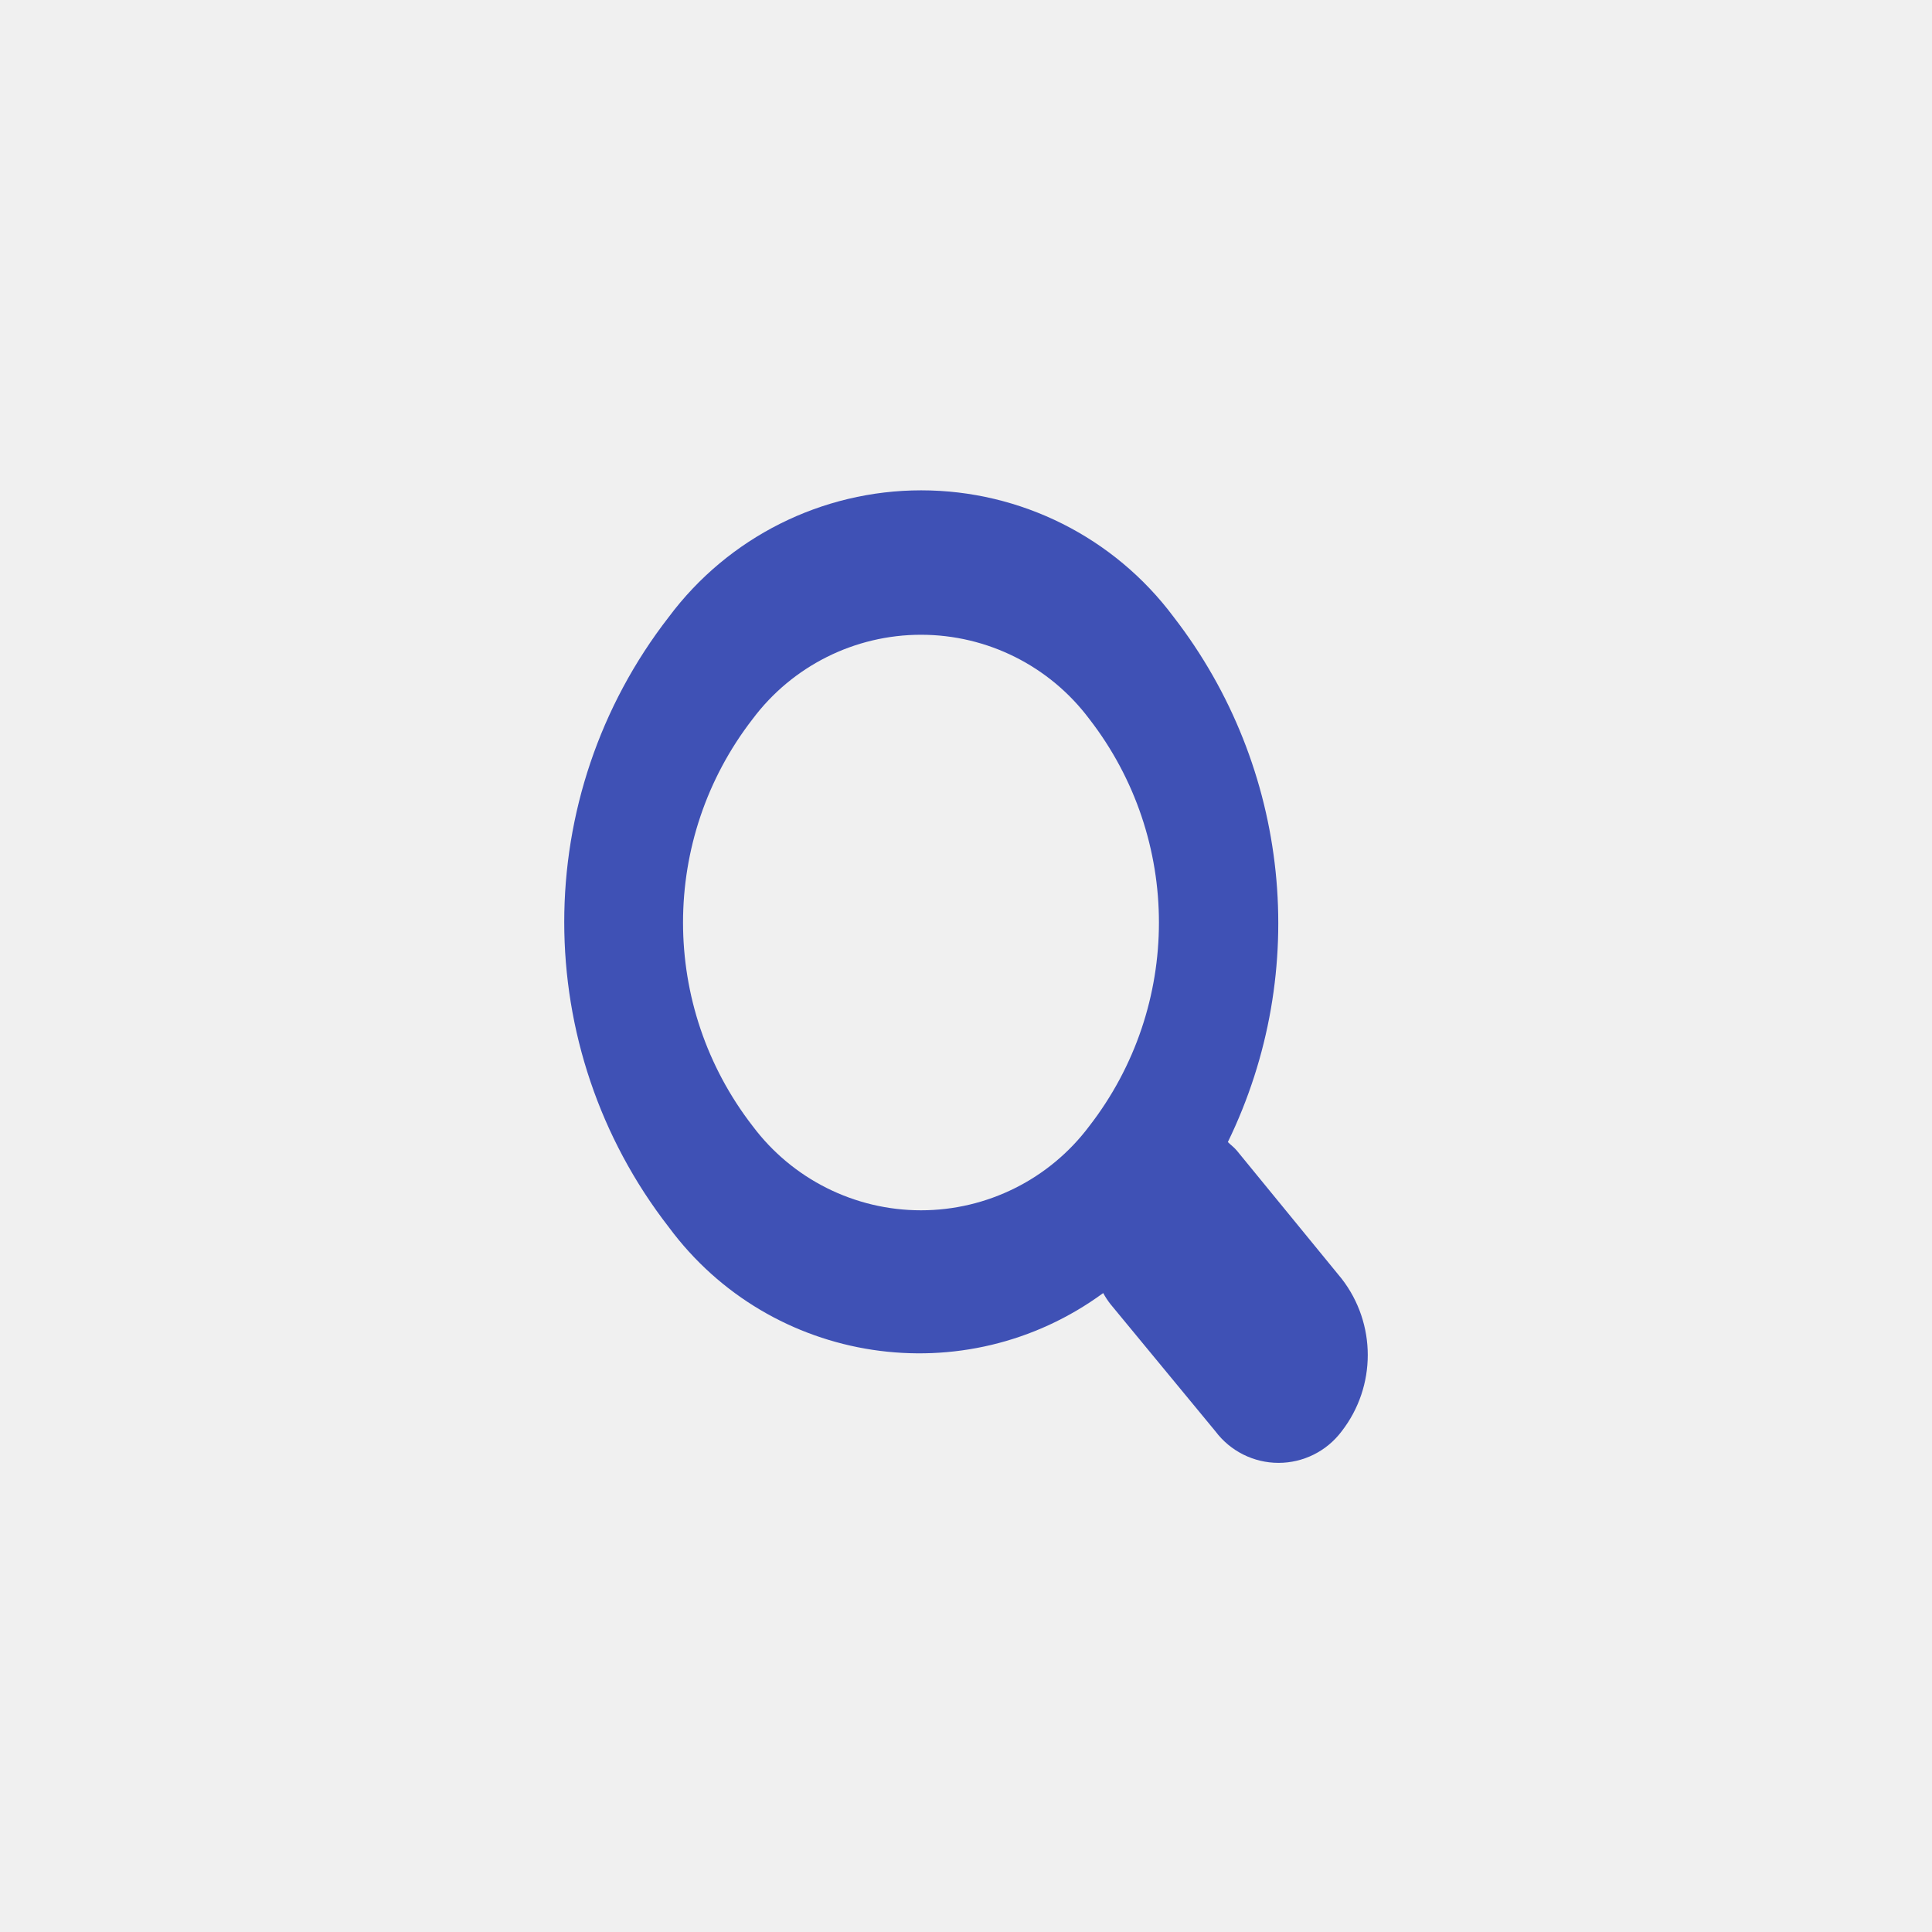
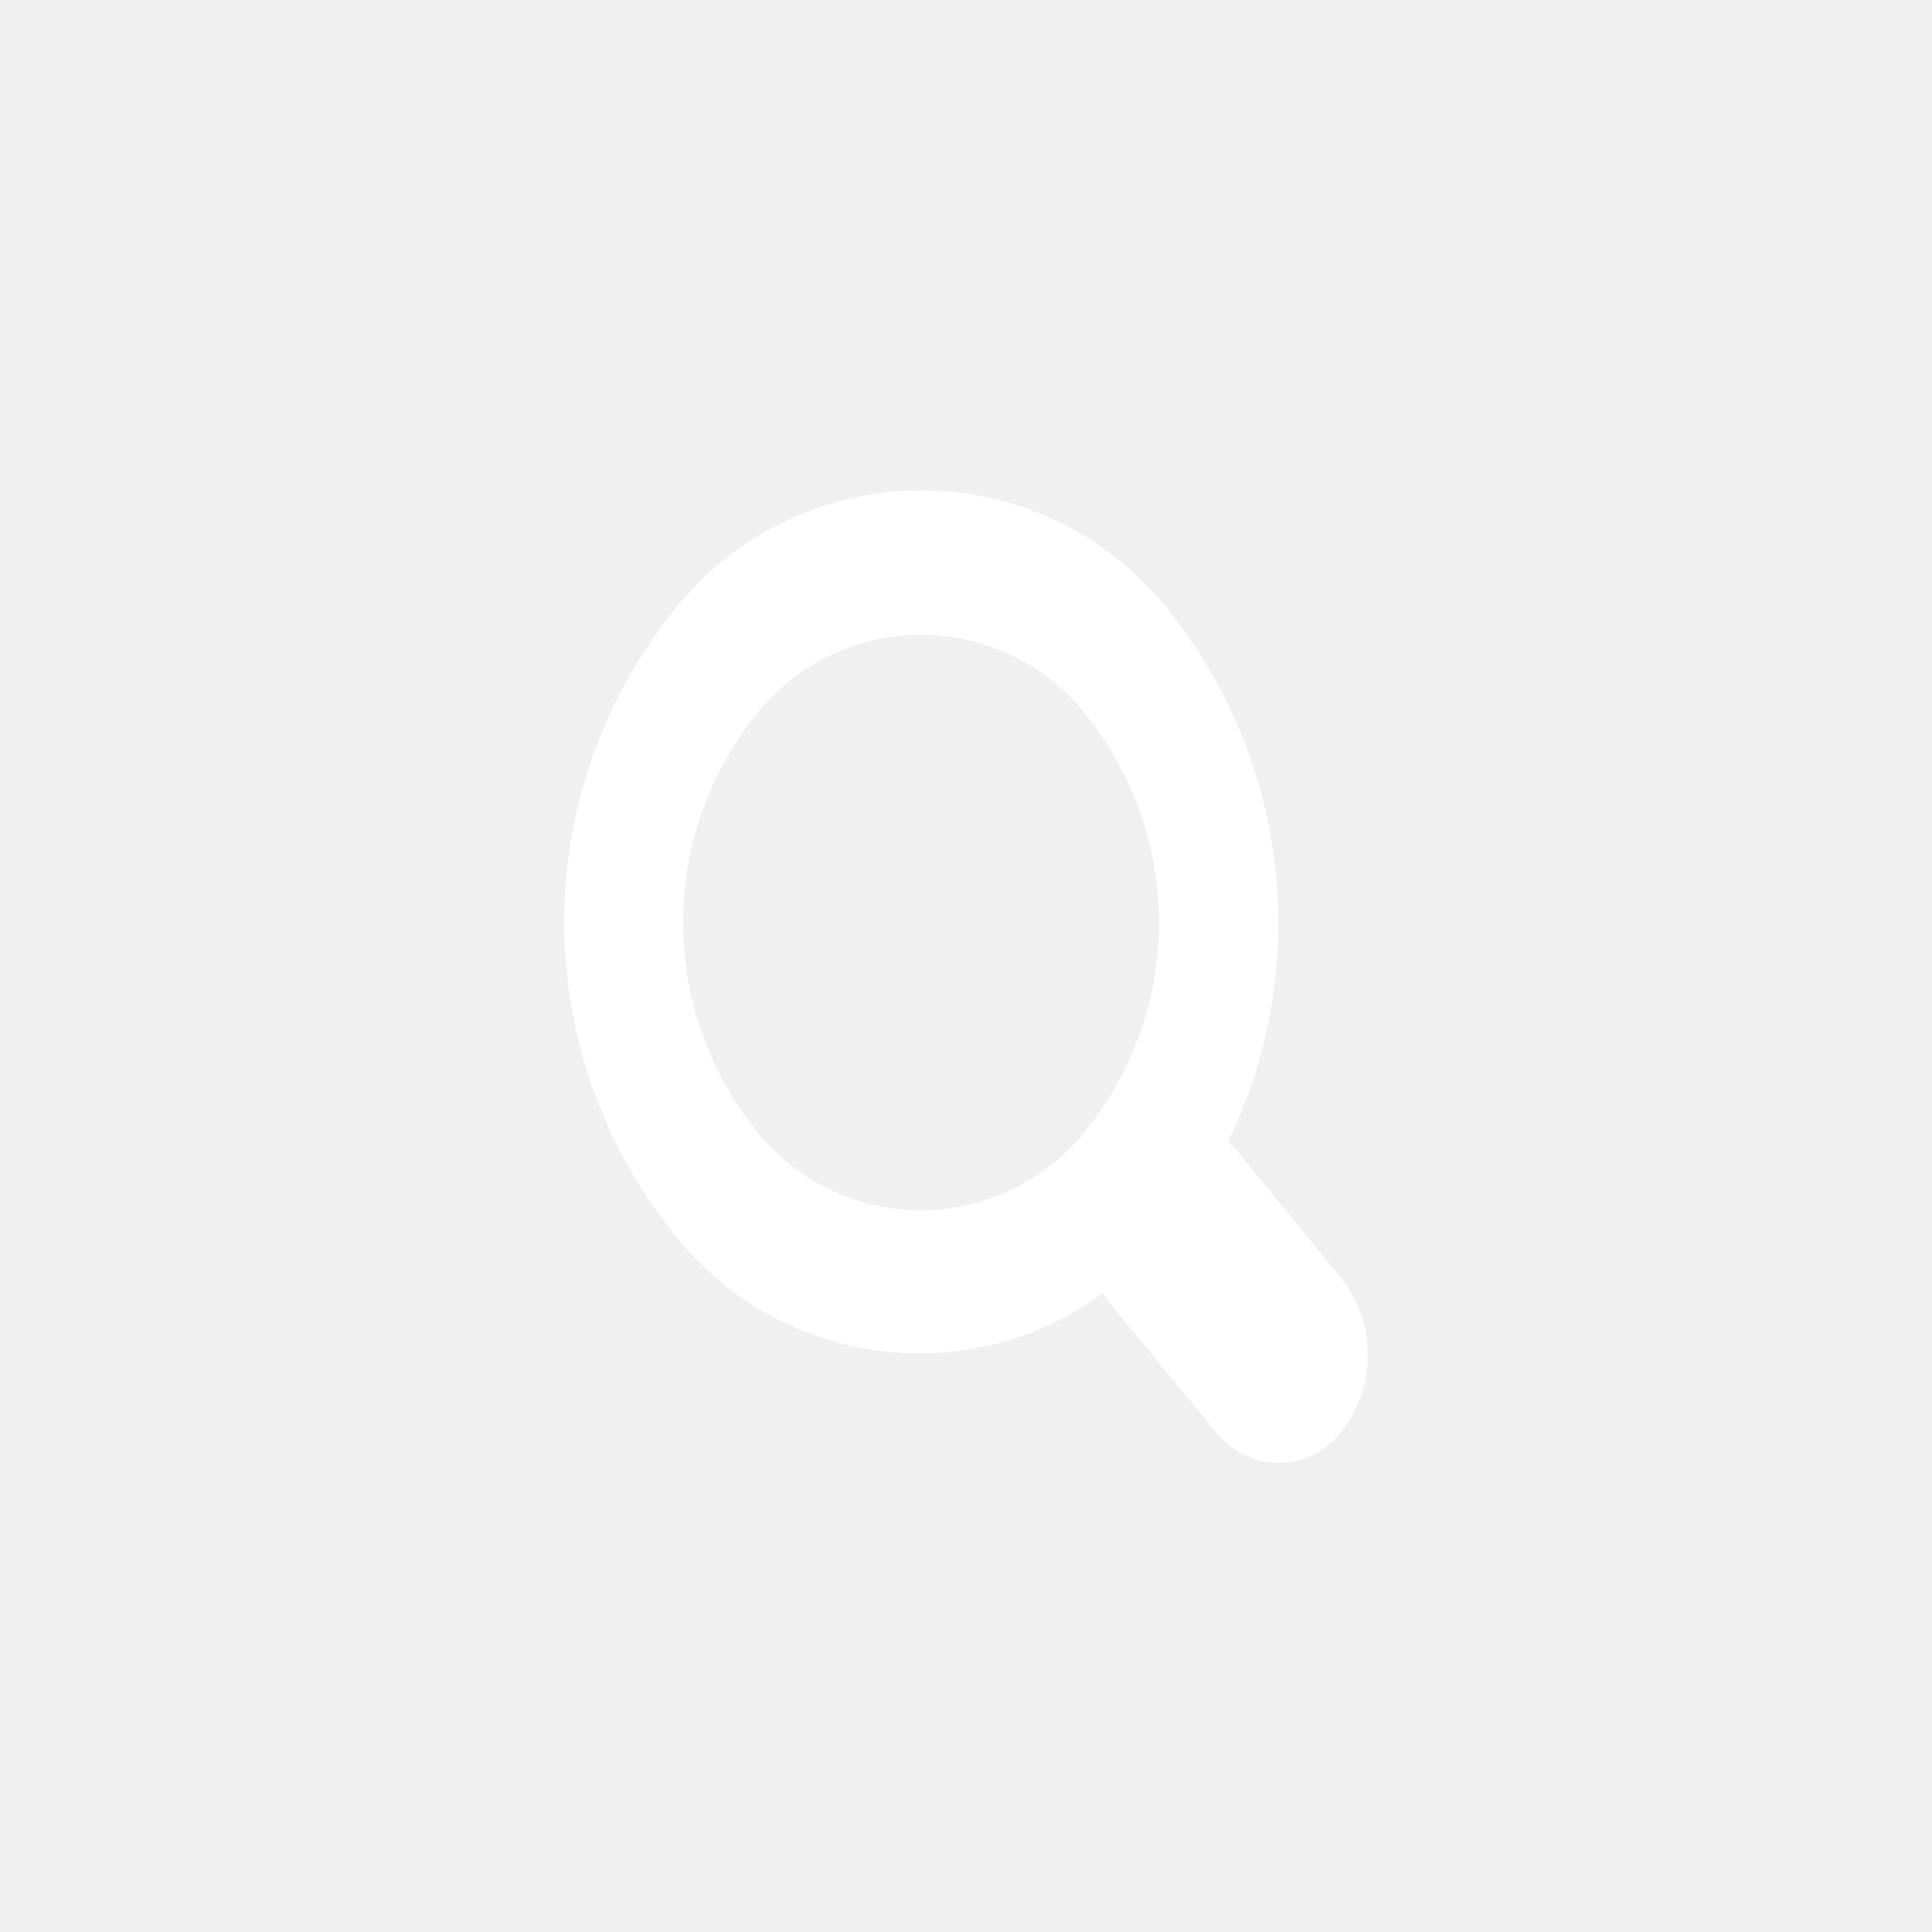
<svg xmlns="http://www.w3.org/2000/svg" width="30" height="30" viewBox="0 0 20 48.09">
  <g id="Untitled_1_" data-name="Untitled (1)" transform="translate(2.084)">
    <rect id="ee-background" width="15.831" height="48.09" fill="rgba(255,255,255,0)" />
-     <path id="Path_58" data-name="Path 58" d="M66.257,116.28a3.1,3.1,0,0,1,0,3.8,1.964,1.964,0,0,1-3.141,0L60.5,116.91a1.989,1.989,0,0,1-.178-.272A7.75,7.75,0,0,1,49.511,115a12.381,12.381,0,0,1,0-15.193,7.838,7.838,0,0,1,12.563,0,12.454,12.454,0,0,1,1.351,13.072c.071.072.154.129.225.215Zm-6.281-13.932a5.235,5.235,0,0,0-8.379,0,8.272,8.272,0,0,0,0,10.134,5.235,5.235,0,0,0,8.379,0A8.272,8.272,0,0,0,59.976,102.348Z" transform="translate(-48.991 -84.452)" fill="#3F51B5" fill-rule="evenodd" />
+     <path id="Path_58" data-name="Path 58" d="M66.257,116.28a3.1,3.1,0,0,1,0,3.8,1.964,1.964,0,0,1-3.141,0L60.5,116.91a1.989,1.989,0,0,1-.178-.272A7.75,7.75,0,0,1,49.511,115a12.381,12.381,0,0,1,0-15.193,7.838,7.838,0,0,1,12.563,0,12.454,12.454,0,0,1,1.351,13.072c.071.072.154.129.225.215Zm-6.281-13.932a5.235,5.235,0,0,0-8.379,0,8.272,8.272,0,0,0,0,10.134,5.235,5.235,0,0,0,8.379,0A8.272,8.272,0,0,0,59.976,102.348Z" transform="translate(-48.991 -84.452)" fill="#fff" fill-rule="evenodd" />
  </g>
</svg>
